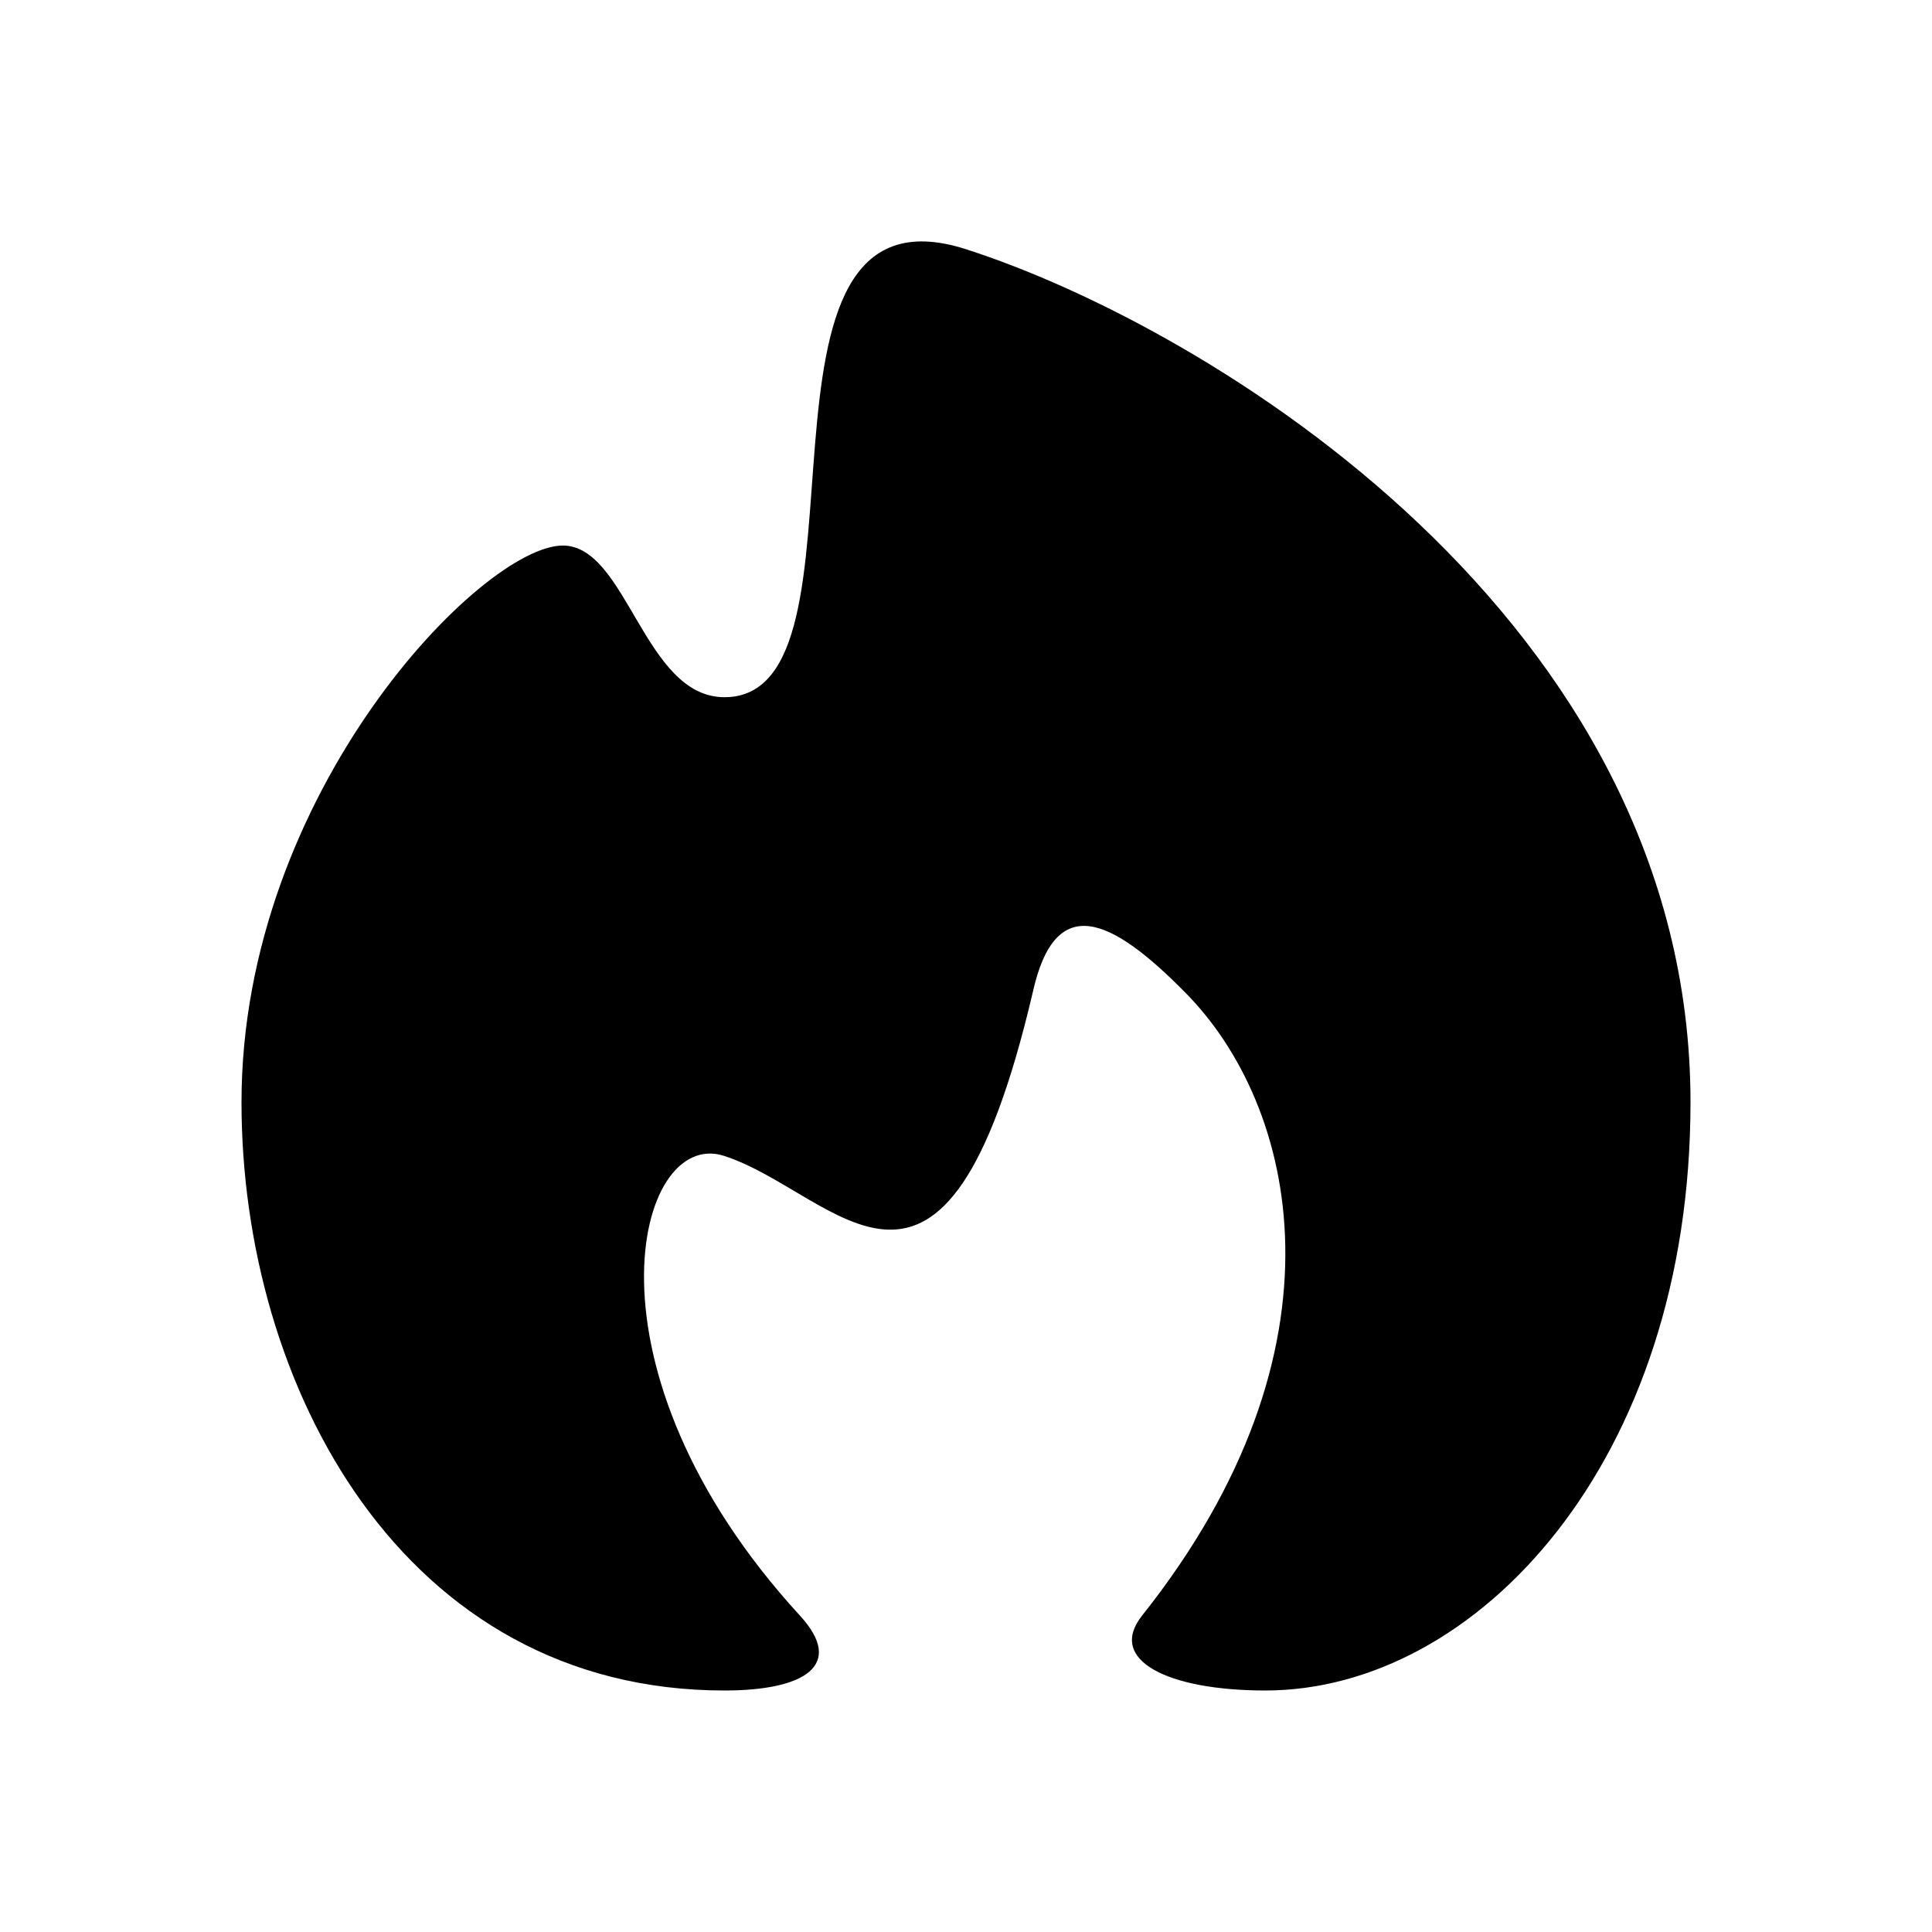
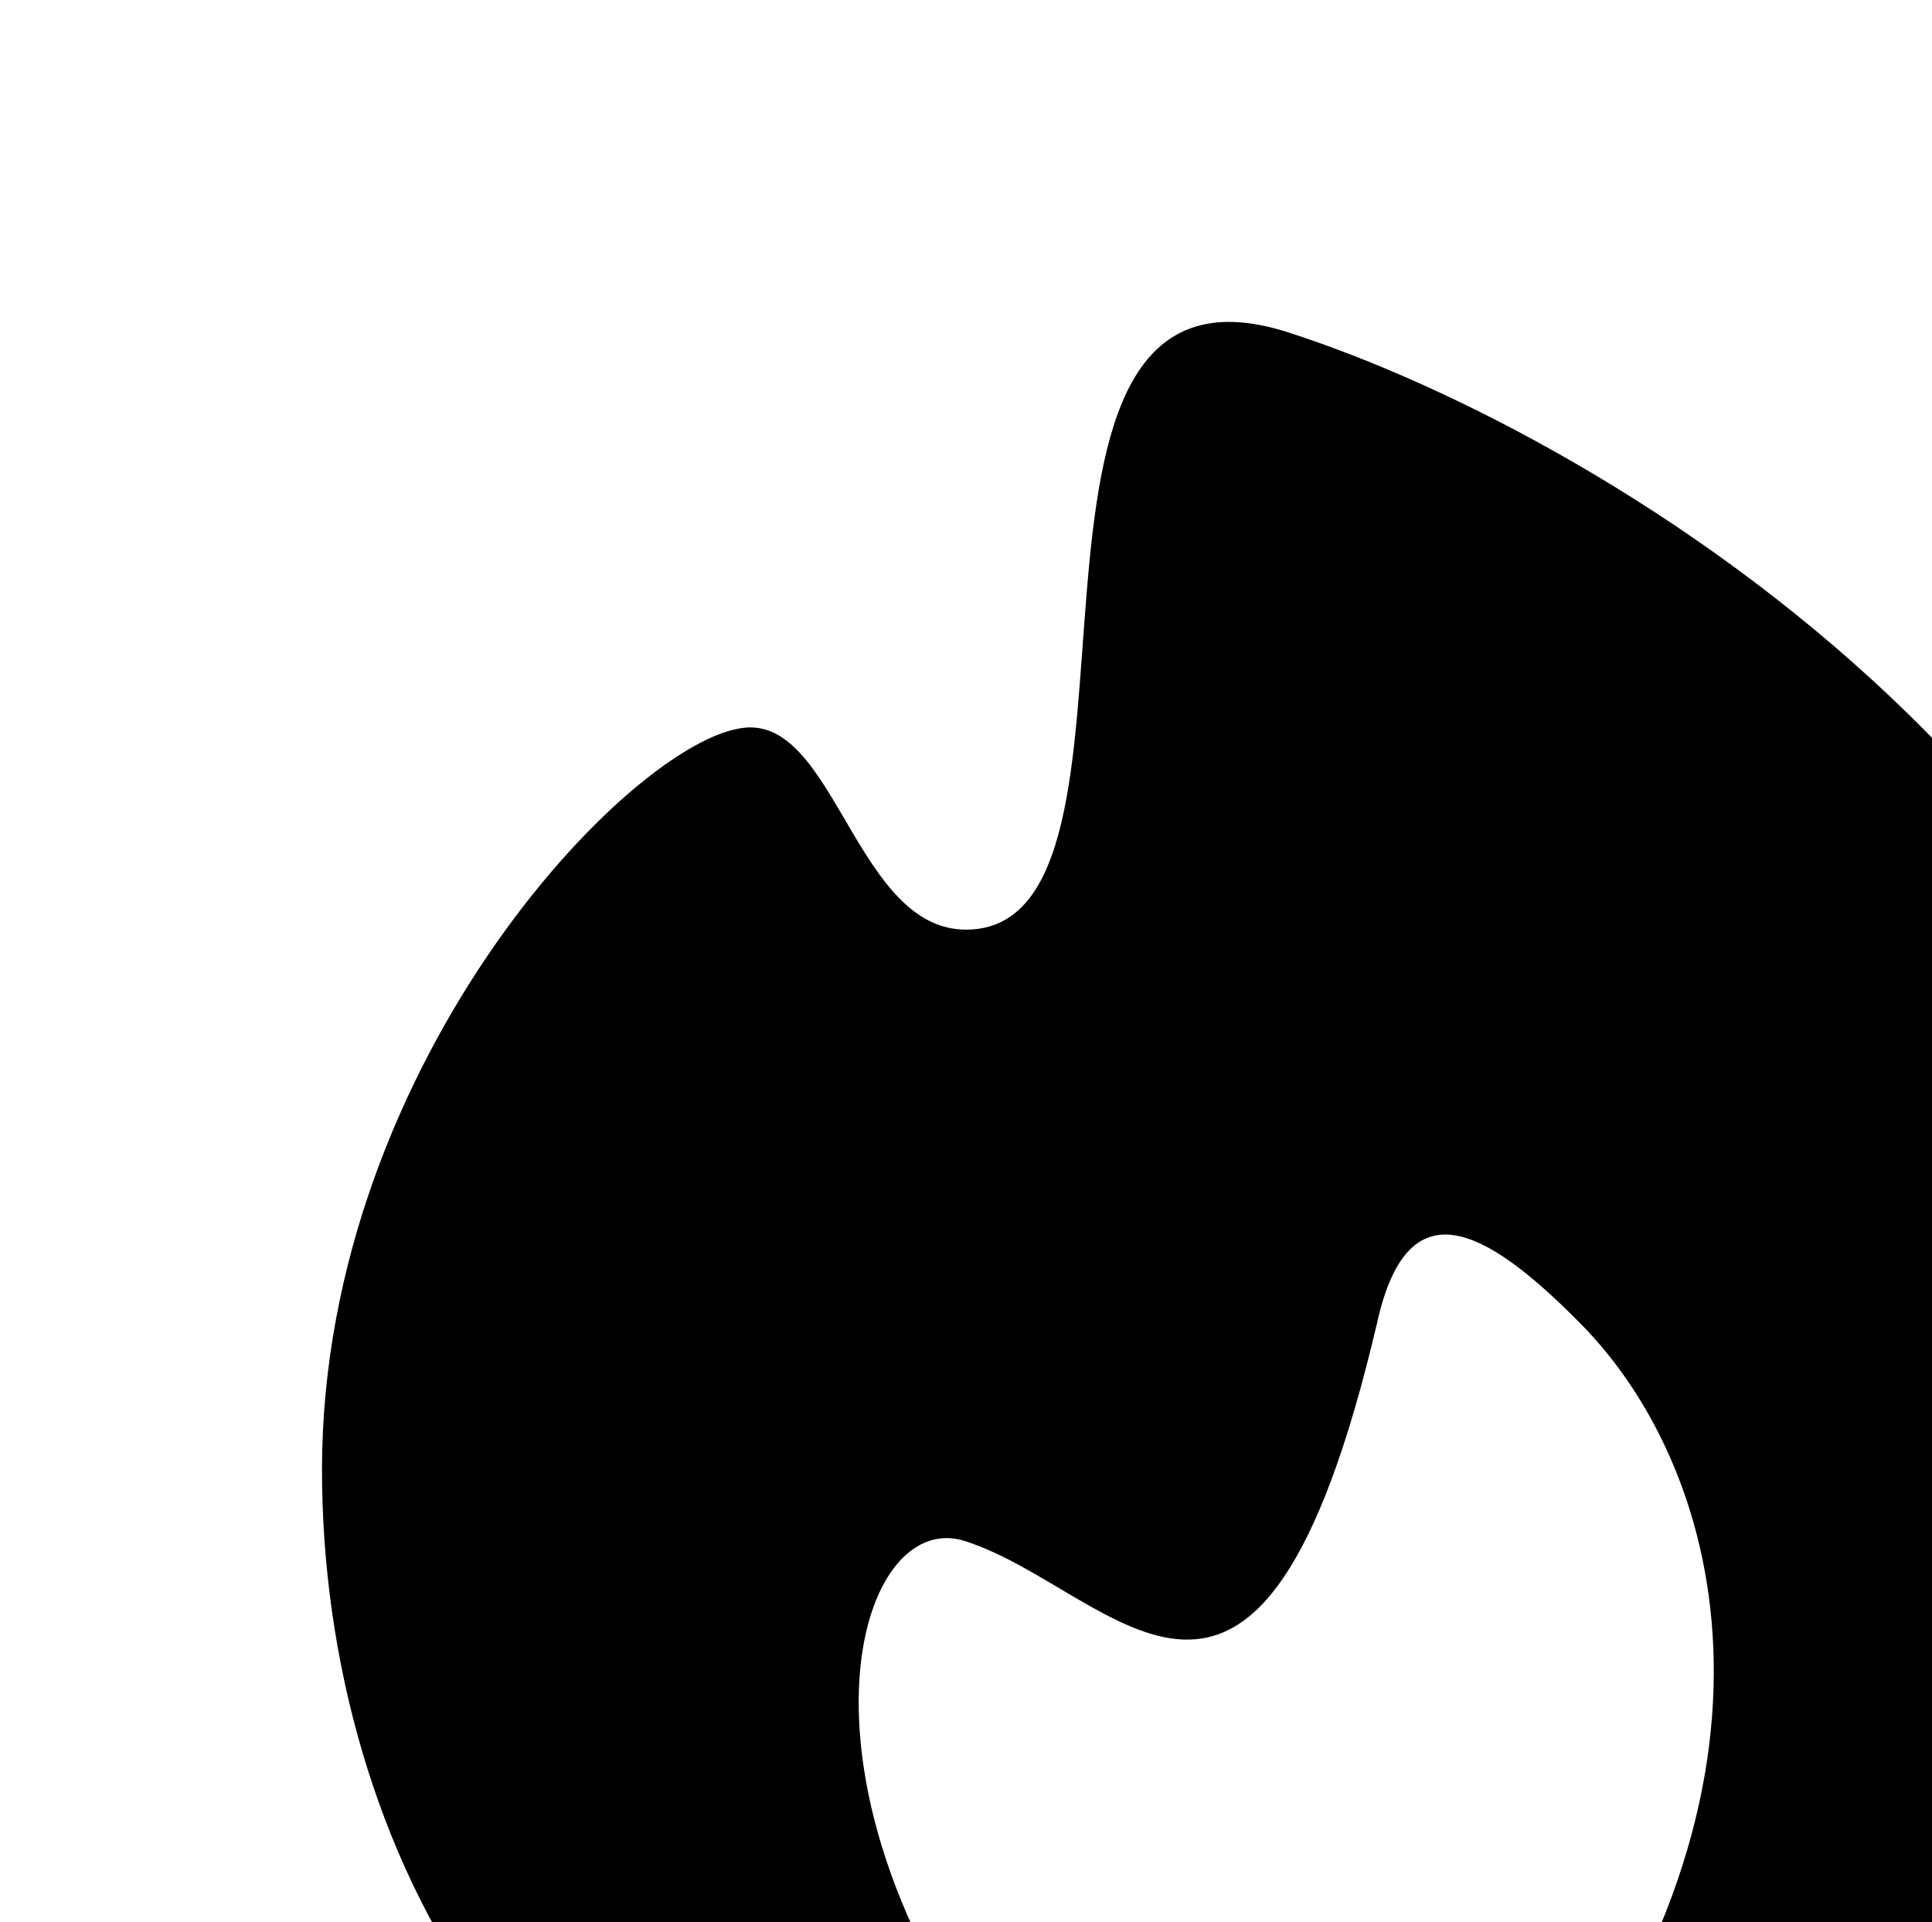
- <svg xmlns="http://www.w3.org/2000/svg" width="16" height="16" fill="currentColor">
+ <svg xmlns="http://www.w3.org/2000/svg" fill="currentColor">
  <path fill="currentColor" d="M6 5.774c1.333 0 0-4.352 2-3.71s6 3.062 6 7.065c0 2.976-1.77 4.87-3.52 4.871-.813 0-1.313-.253-1.022-.62 1.762-2.217 1.281-4.225.36-5.158-.613-.622-1.08-.847-1.266 0-.735 3.128-1.618 1.652-2.557 1.35-.728-.234-1.245 1.764.63 3.808.375.409.042.62-.625.62-2.667 0-4-2.526-4-4.871C2 6.56 3.994 4.518 4.661 4.518c.533 0 .672 1.256 1.339 1.256" />
</svg>
